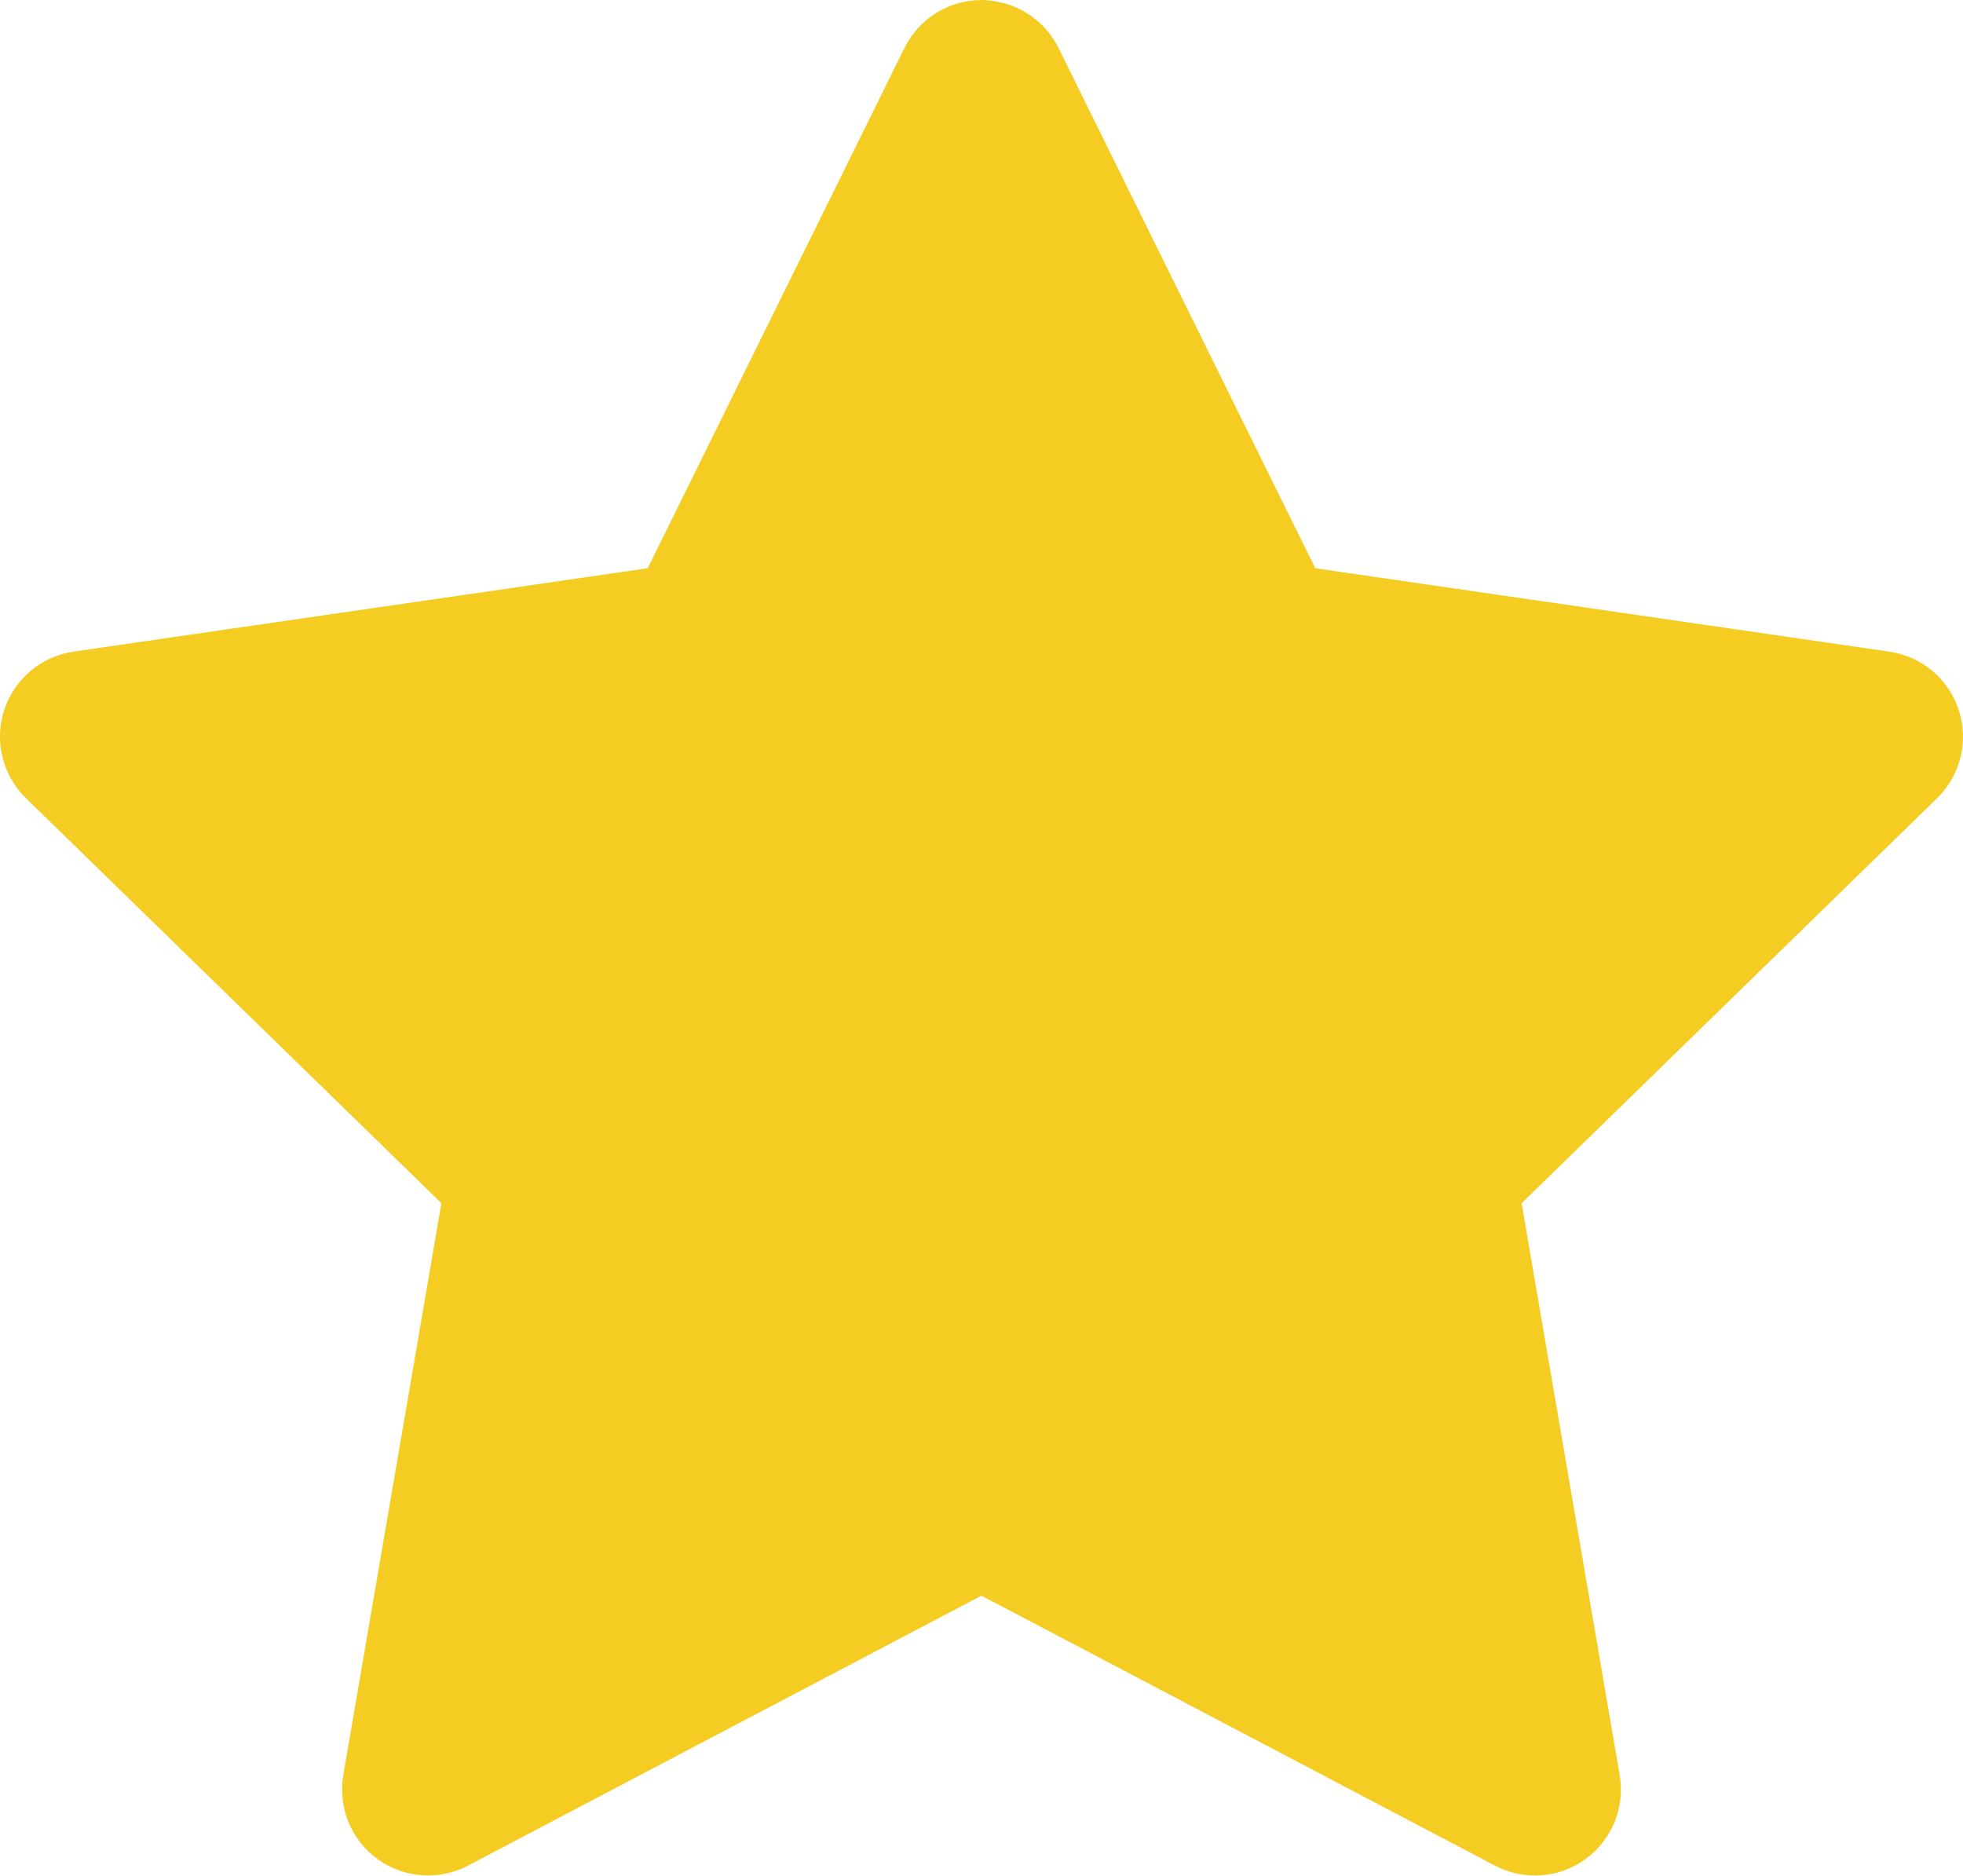
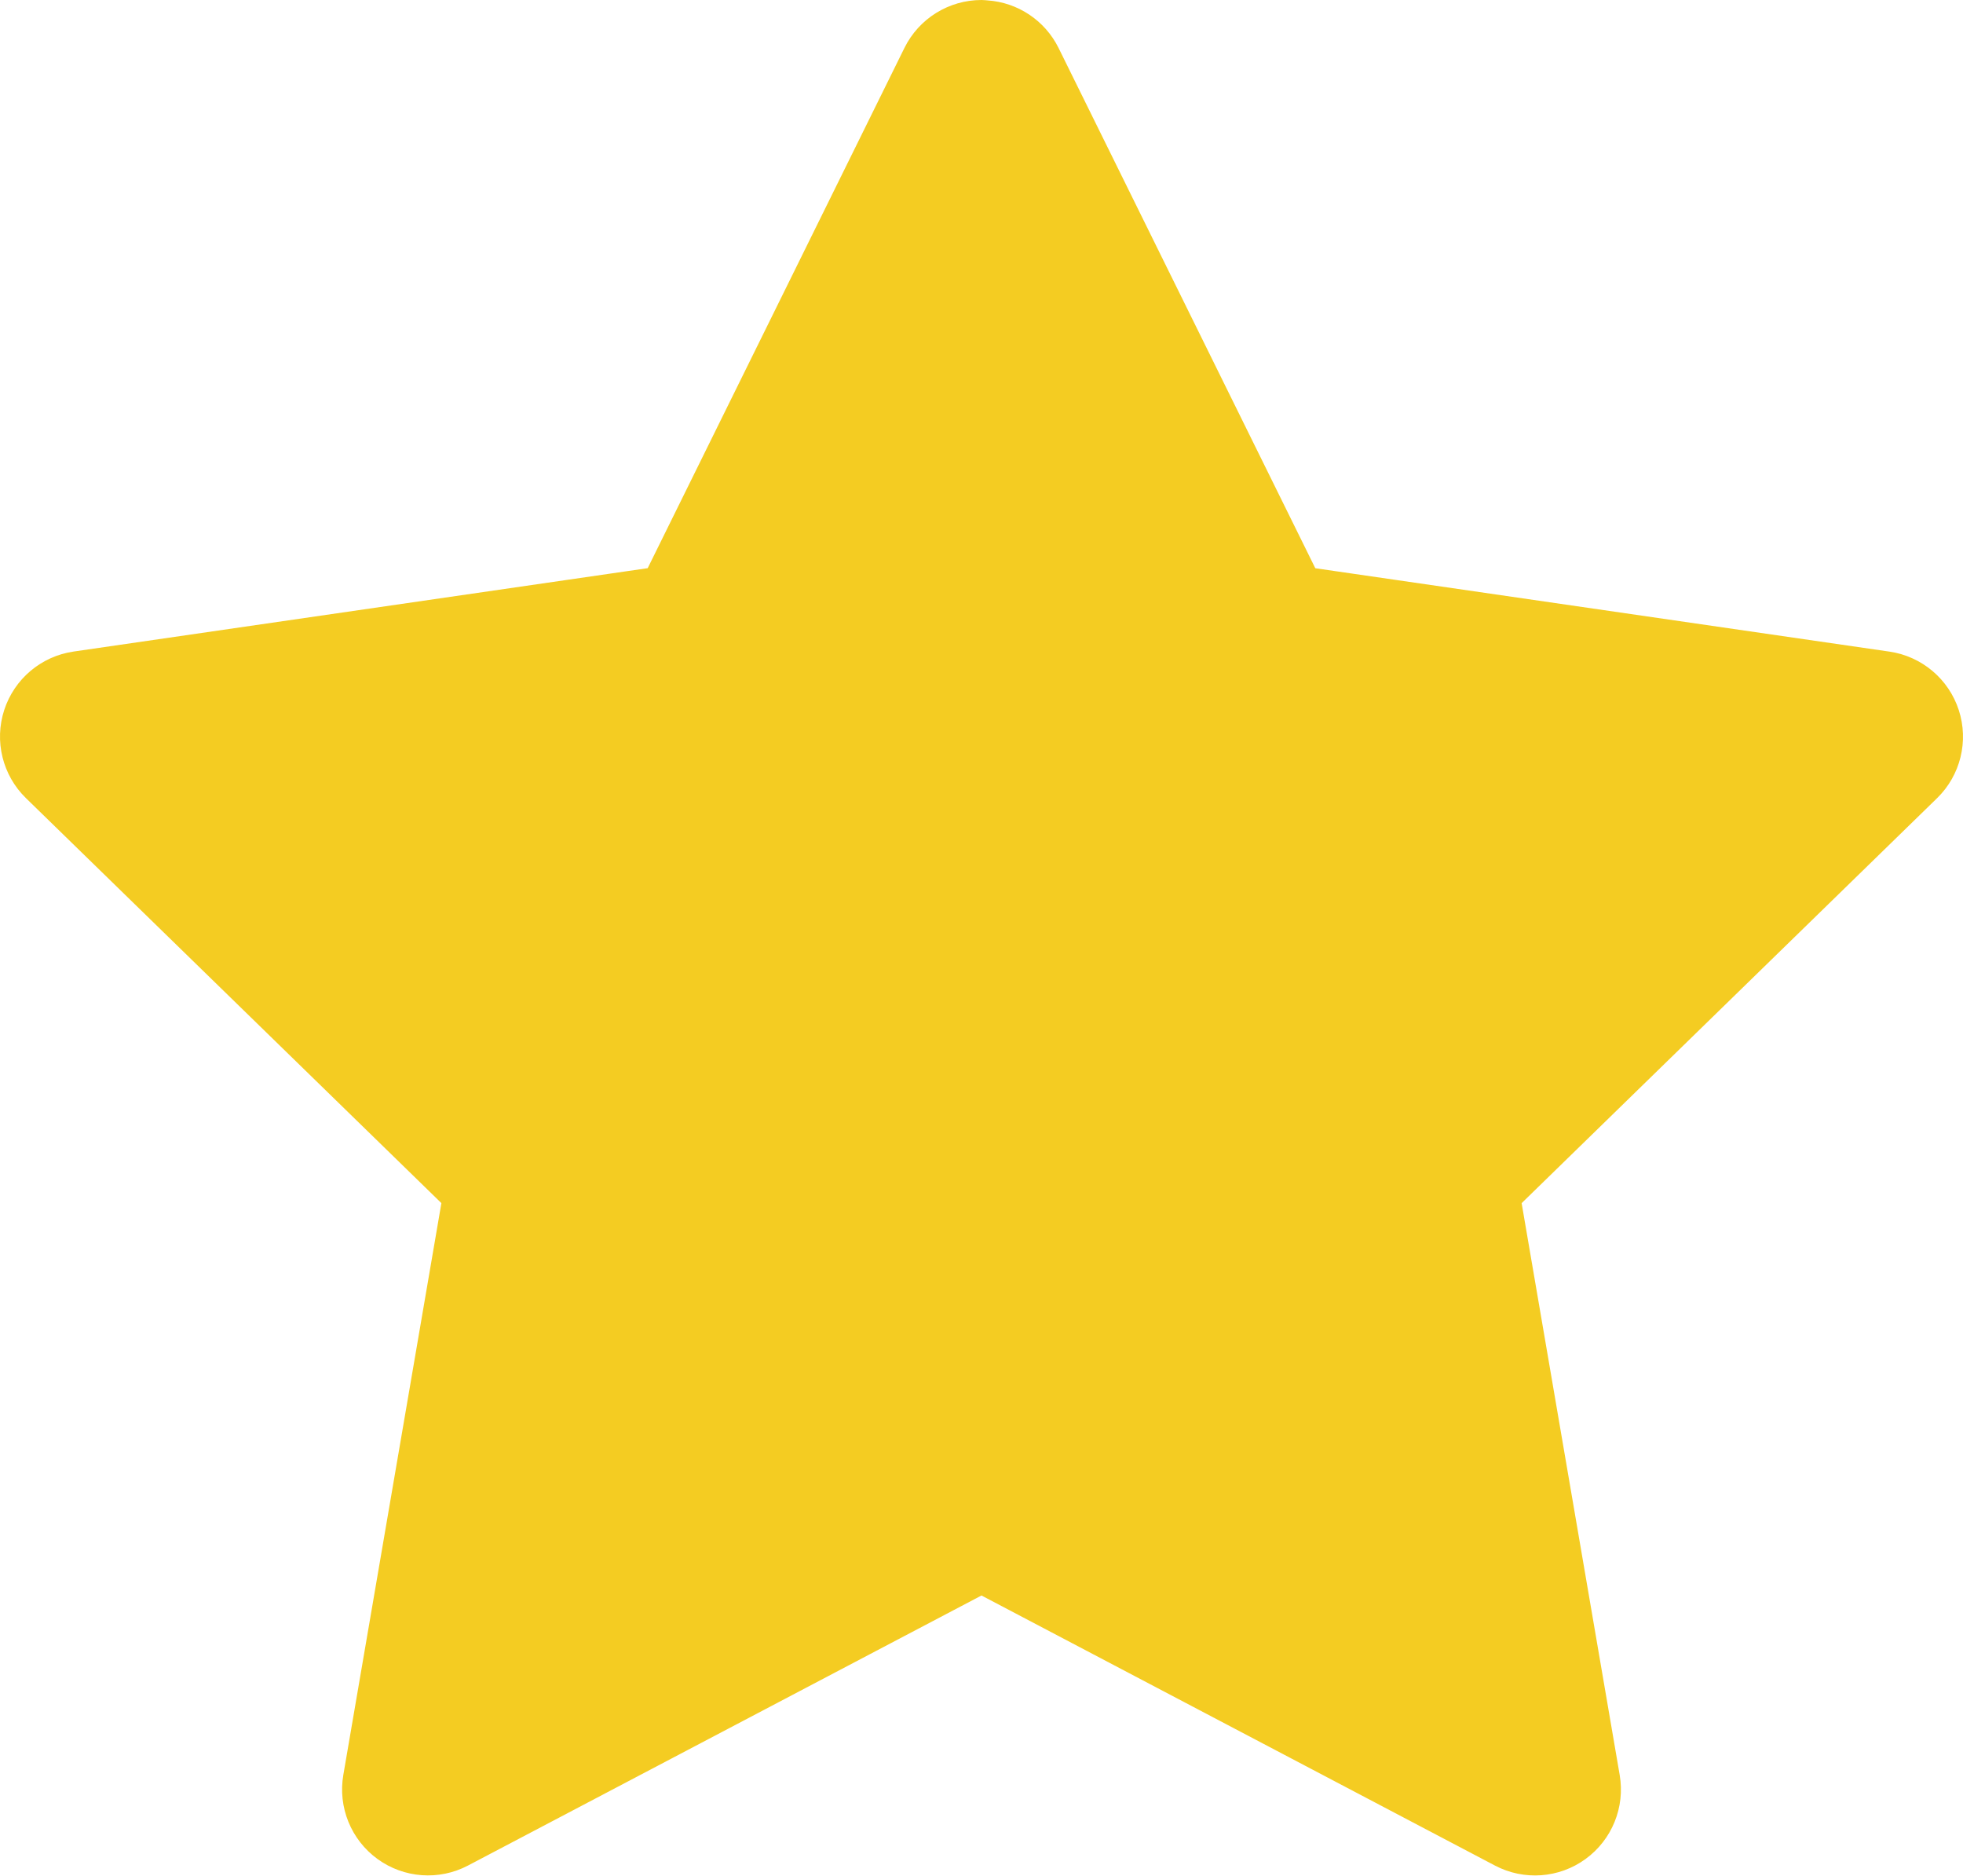
- <svg xmlns="http://www.w3.org/2000/svg" id="레이어_1" data-name="레이어 1" viewBox="0 0 156.864 149.861">
+ <svg xmlns="http://www.w3.org/2000/svg" id="레이어_1" data-name="레이어 1" viewBox="0 0 156.864 149.857">
  <defs>
    <style>.cls-1{fill:#f4cc22;stroke:#f4cc22;stroke-miterlimit:10;}</style>
  </defs>
-   <path class="cls-1" d="M559.185,479.727a6.368,6.368,0,0,0-5.139-4.334l-46.139-6.7-20.633-41.808A6.356,6.356,0,0,0,482,423.363V549.992l40.832,21.466a6.367,6.367,0,0,0,9.237-6.712l-7.88-45.951,33.385-32.542A6.364,6.364,0,0,0,559.185,479.727Z" transform="translate(-403.133 -422.828)" />
-   <path class="cls-1" d="M481.565,423.333a6.366,6.366,0,0,0-5.709,3.548l-20.634,41.808-46.137,6.7a6.367,6.367,0,0,0-3.529,10.86l33.386,32.542-7.881,45.951a6.366,6.366,0,0,0,9.237,6.712l41.267-21.695.435.229V423.363C481.855,423.353,481.712,423.333,481.565,423.333Z" transform="translate(-403.133 -422.828)" />
+   <path class="cls-1" d="M156.052,56.9a6.368,6.368,0,0,0-5.139-4.334l-46.139-6.7L84.141,4.057A6.355,6.355,0,0,0,78.867.535c-.145-.01-.288-.03-.435-.03a6.367,6.367,0,0,0-5.709,3.548L52.089,45.861l-46.137,6.7a6.367,6.367,0,0,0-3.529,10.86L35.809,95.963l-7.881,45.951a6.366,6.366,0,0,0,9.237,6.712l41.267-21.7.435.229v0L119.7,148.63a6.367,6.367,0,0,0,9.237-6.712l-7.88-45.951,33.385-32.542A6.364,6.364,0,0,0,156.052,56.9Z" transform="translate(0 -0.005)" />
</svg>
